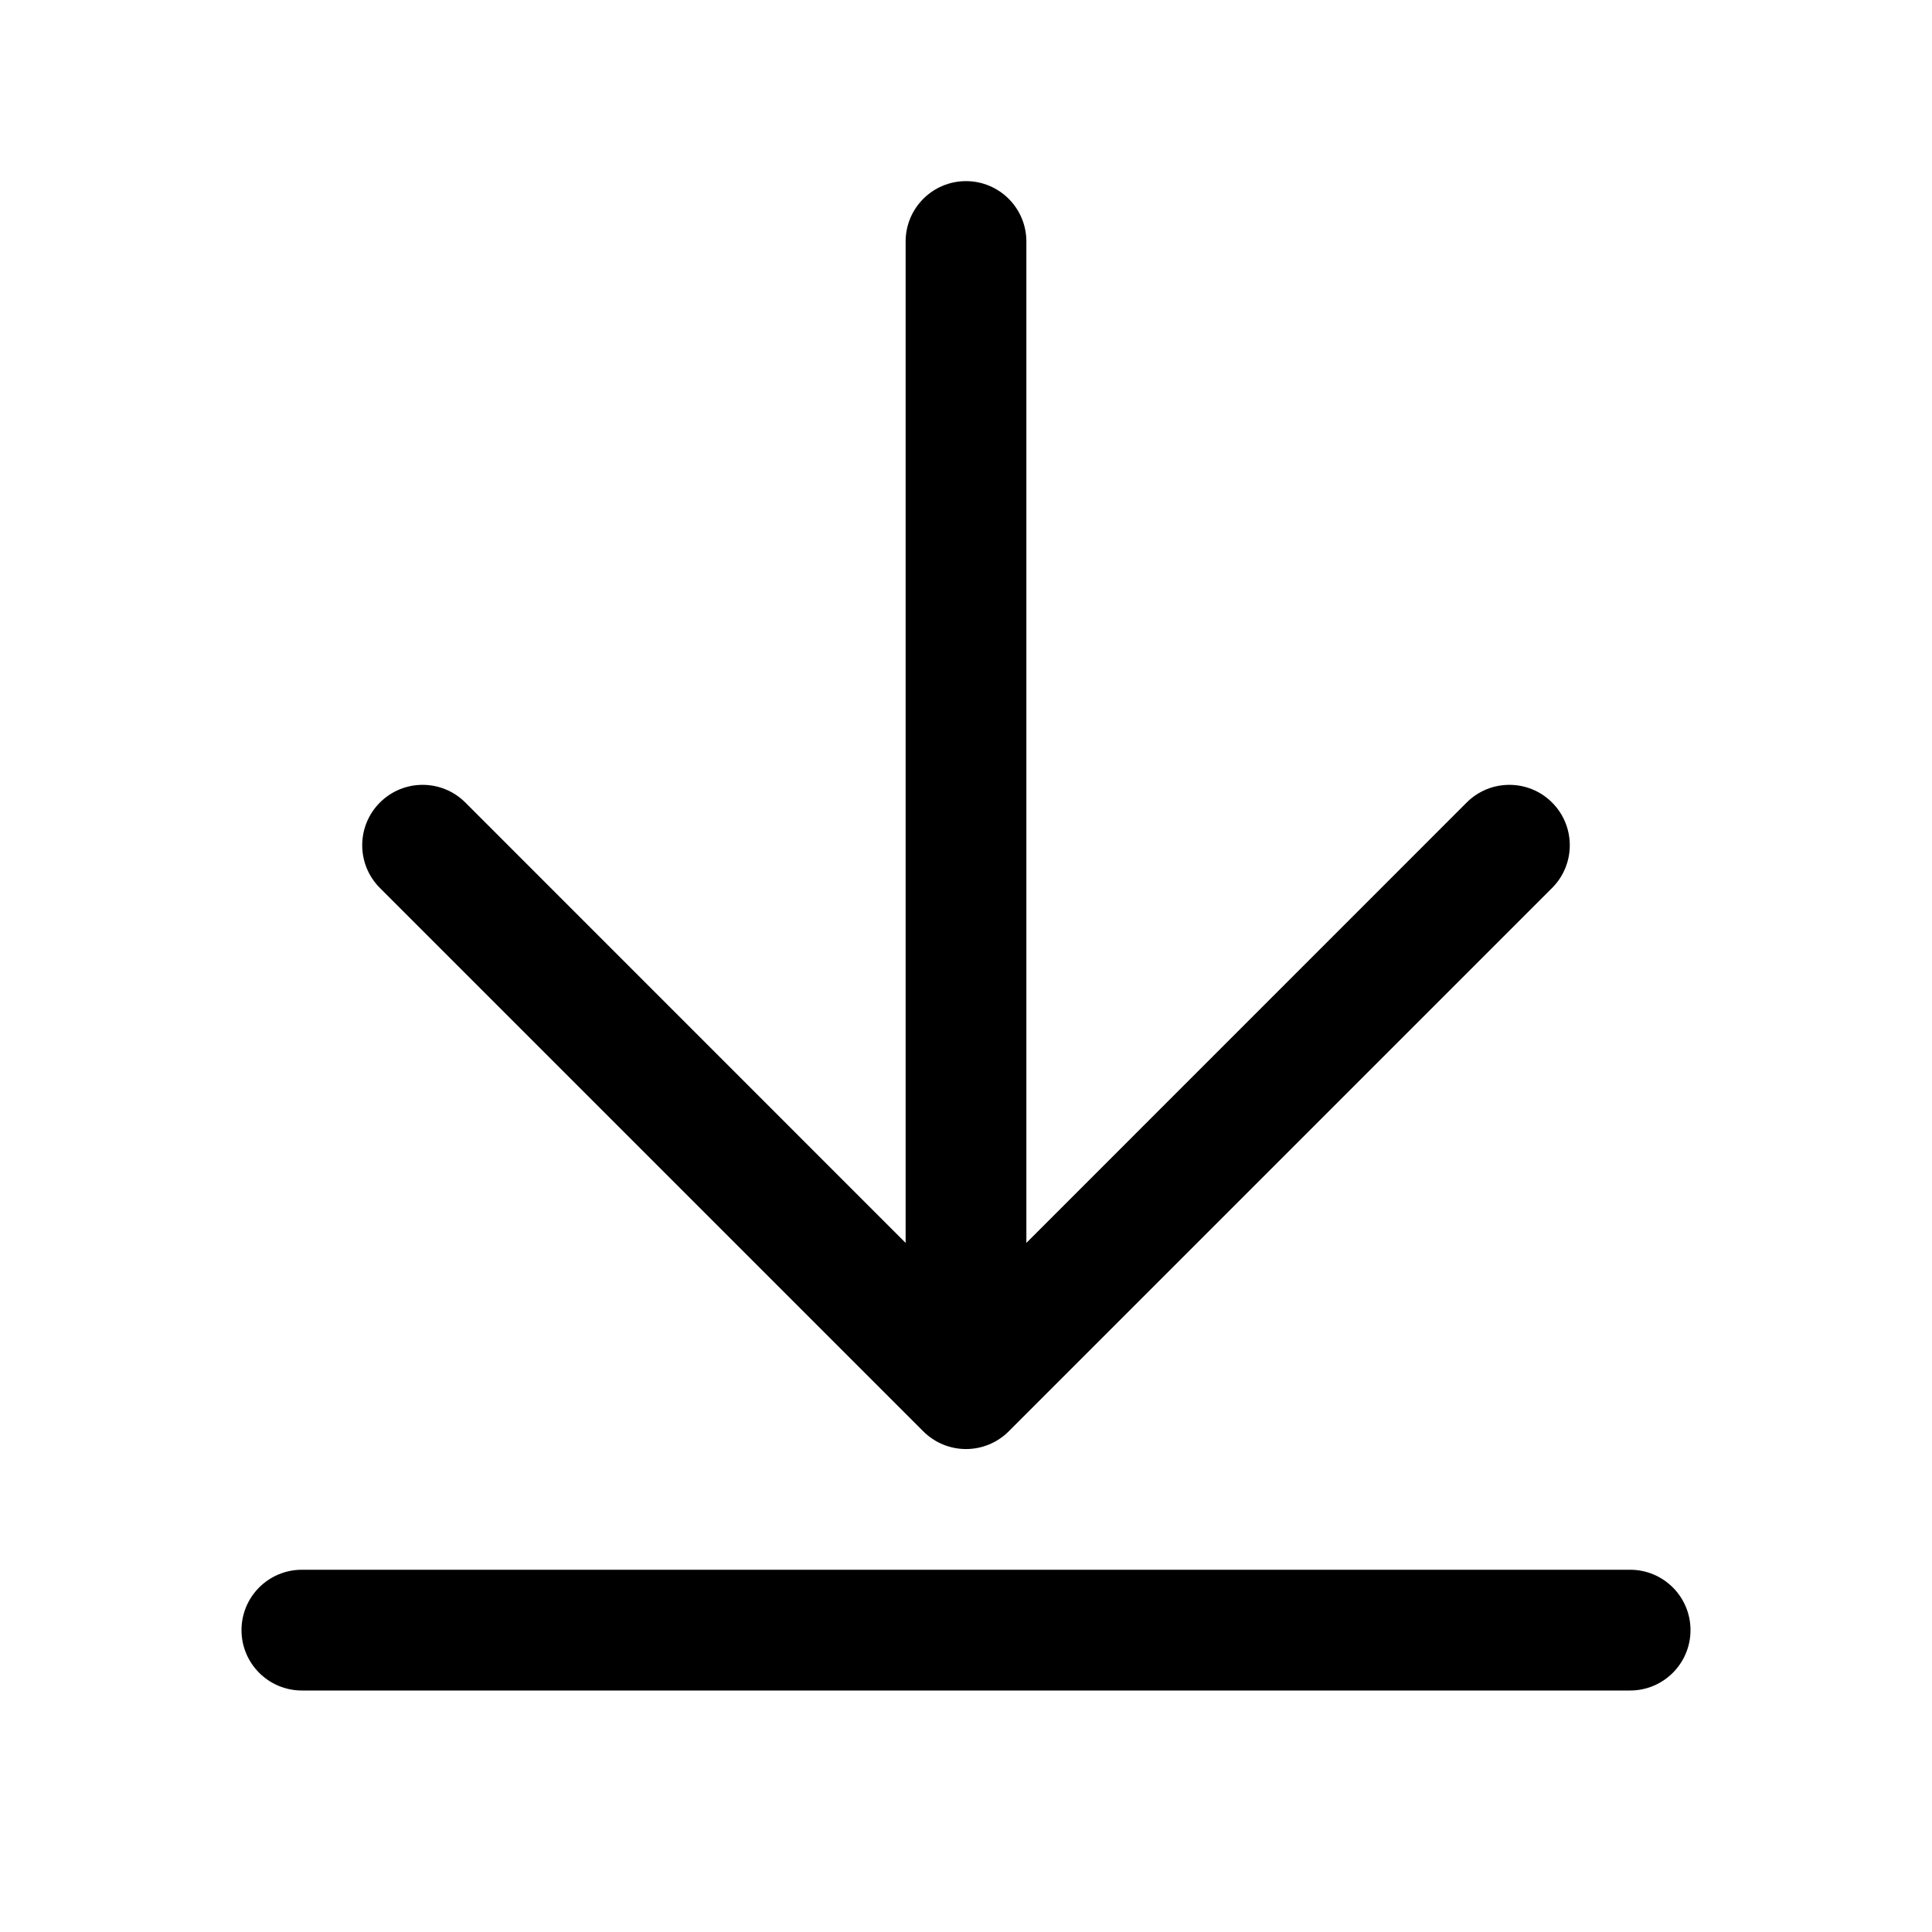
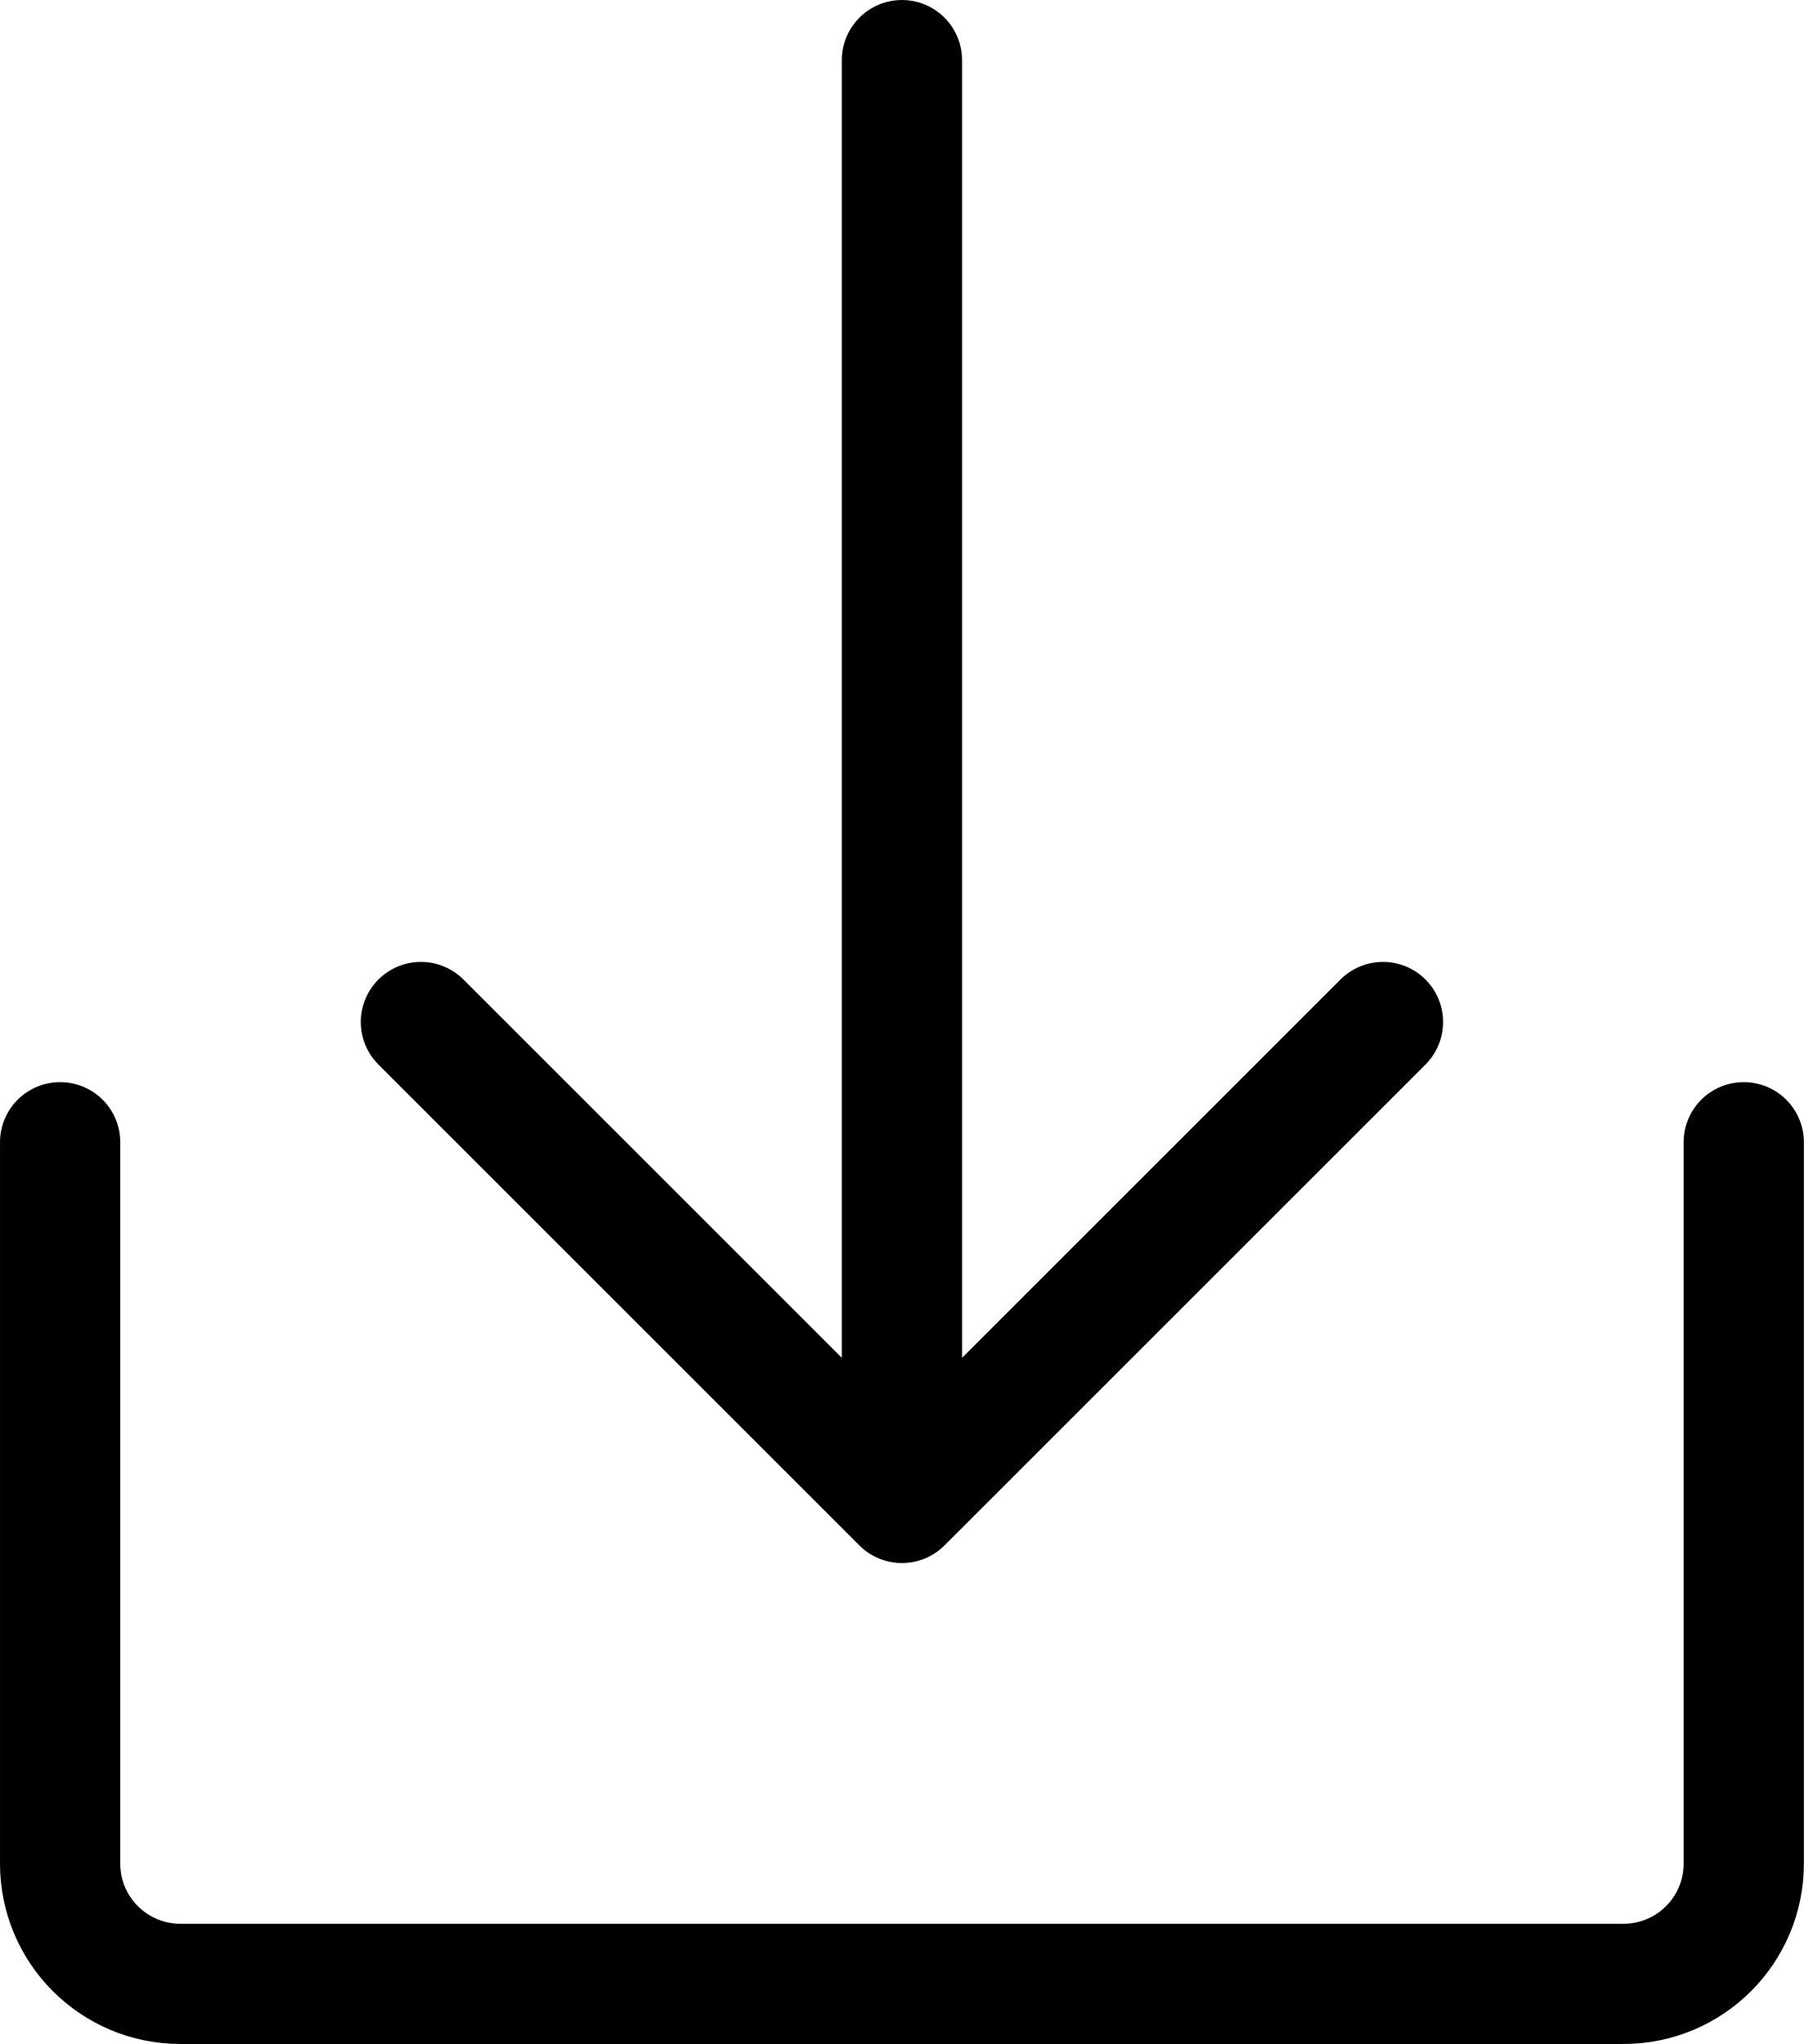
- <svg xmlns="http://www.w3.org/2000/svg" viewBox="0 0 256 256" fill="currentColor">
-   <path d="M50.34,117.66a8,8,0,0,1,11.32-11.32L120,164.69V32a8,8,0,0,1,16,0V164.69l58.34-58.35a8,8,0,0,1,11.32,11.32l-72,72a8,8,0,0,1-11.32,0ZM216,208H40a8,8,0,0,0,0,16H216a8,8,0,0,0,0-16Z" />
+ <svg xmlns="http://www.w3.org/2000/svg" id="Layer_1" version="1.1" viewBox="0 0 500 566.67">
+   <defs>
+     <style>
+       .st0 {
+         fill: none;
+         stroke: #000;
+         stroke-linecap: round;
+         stroke-linejoin: round;
+         stroke-width: 33.33px;
+       }
+     </style>
+   </defs>
+   <path class="st0" d="M16.67,316.67v200c0,18.41,14.92,33.33,33.33,33.33h400c18.41,0,33.33-14.92,33.33-33.33v-200" />
+   <path class="st0" d="M250,16.67v400M250,416.67l133.33-133.33M250,416.67l-133.33-133.33" />
</svg>
